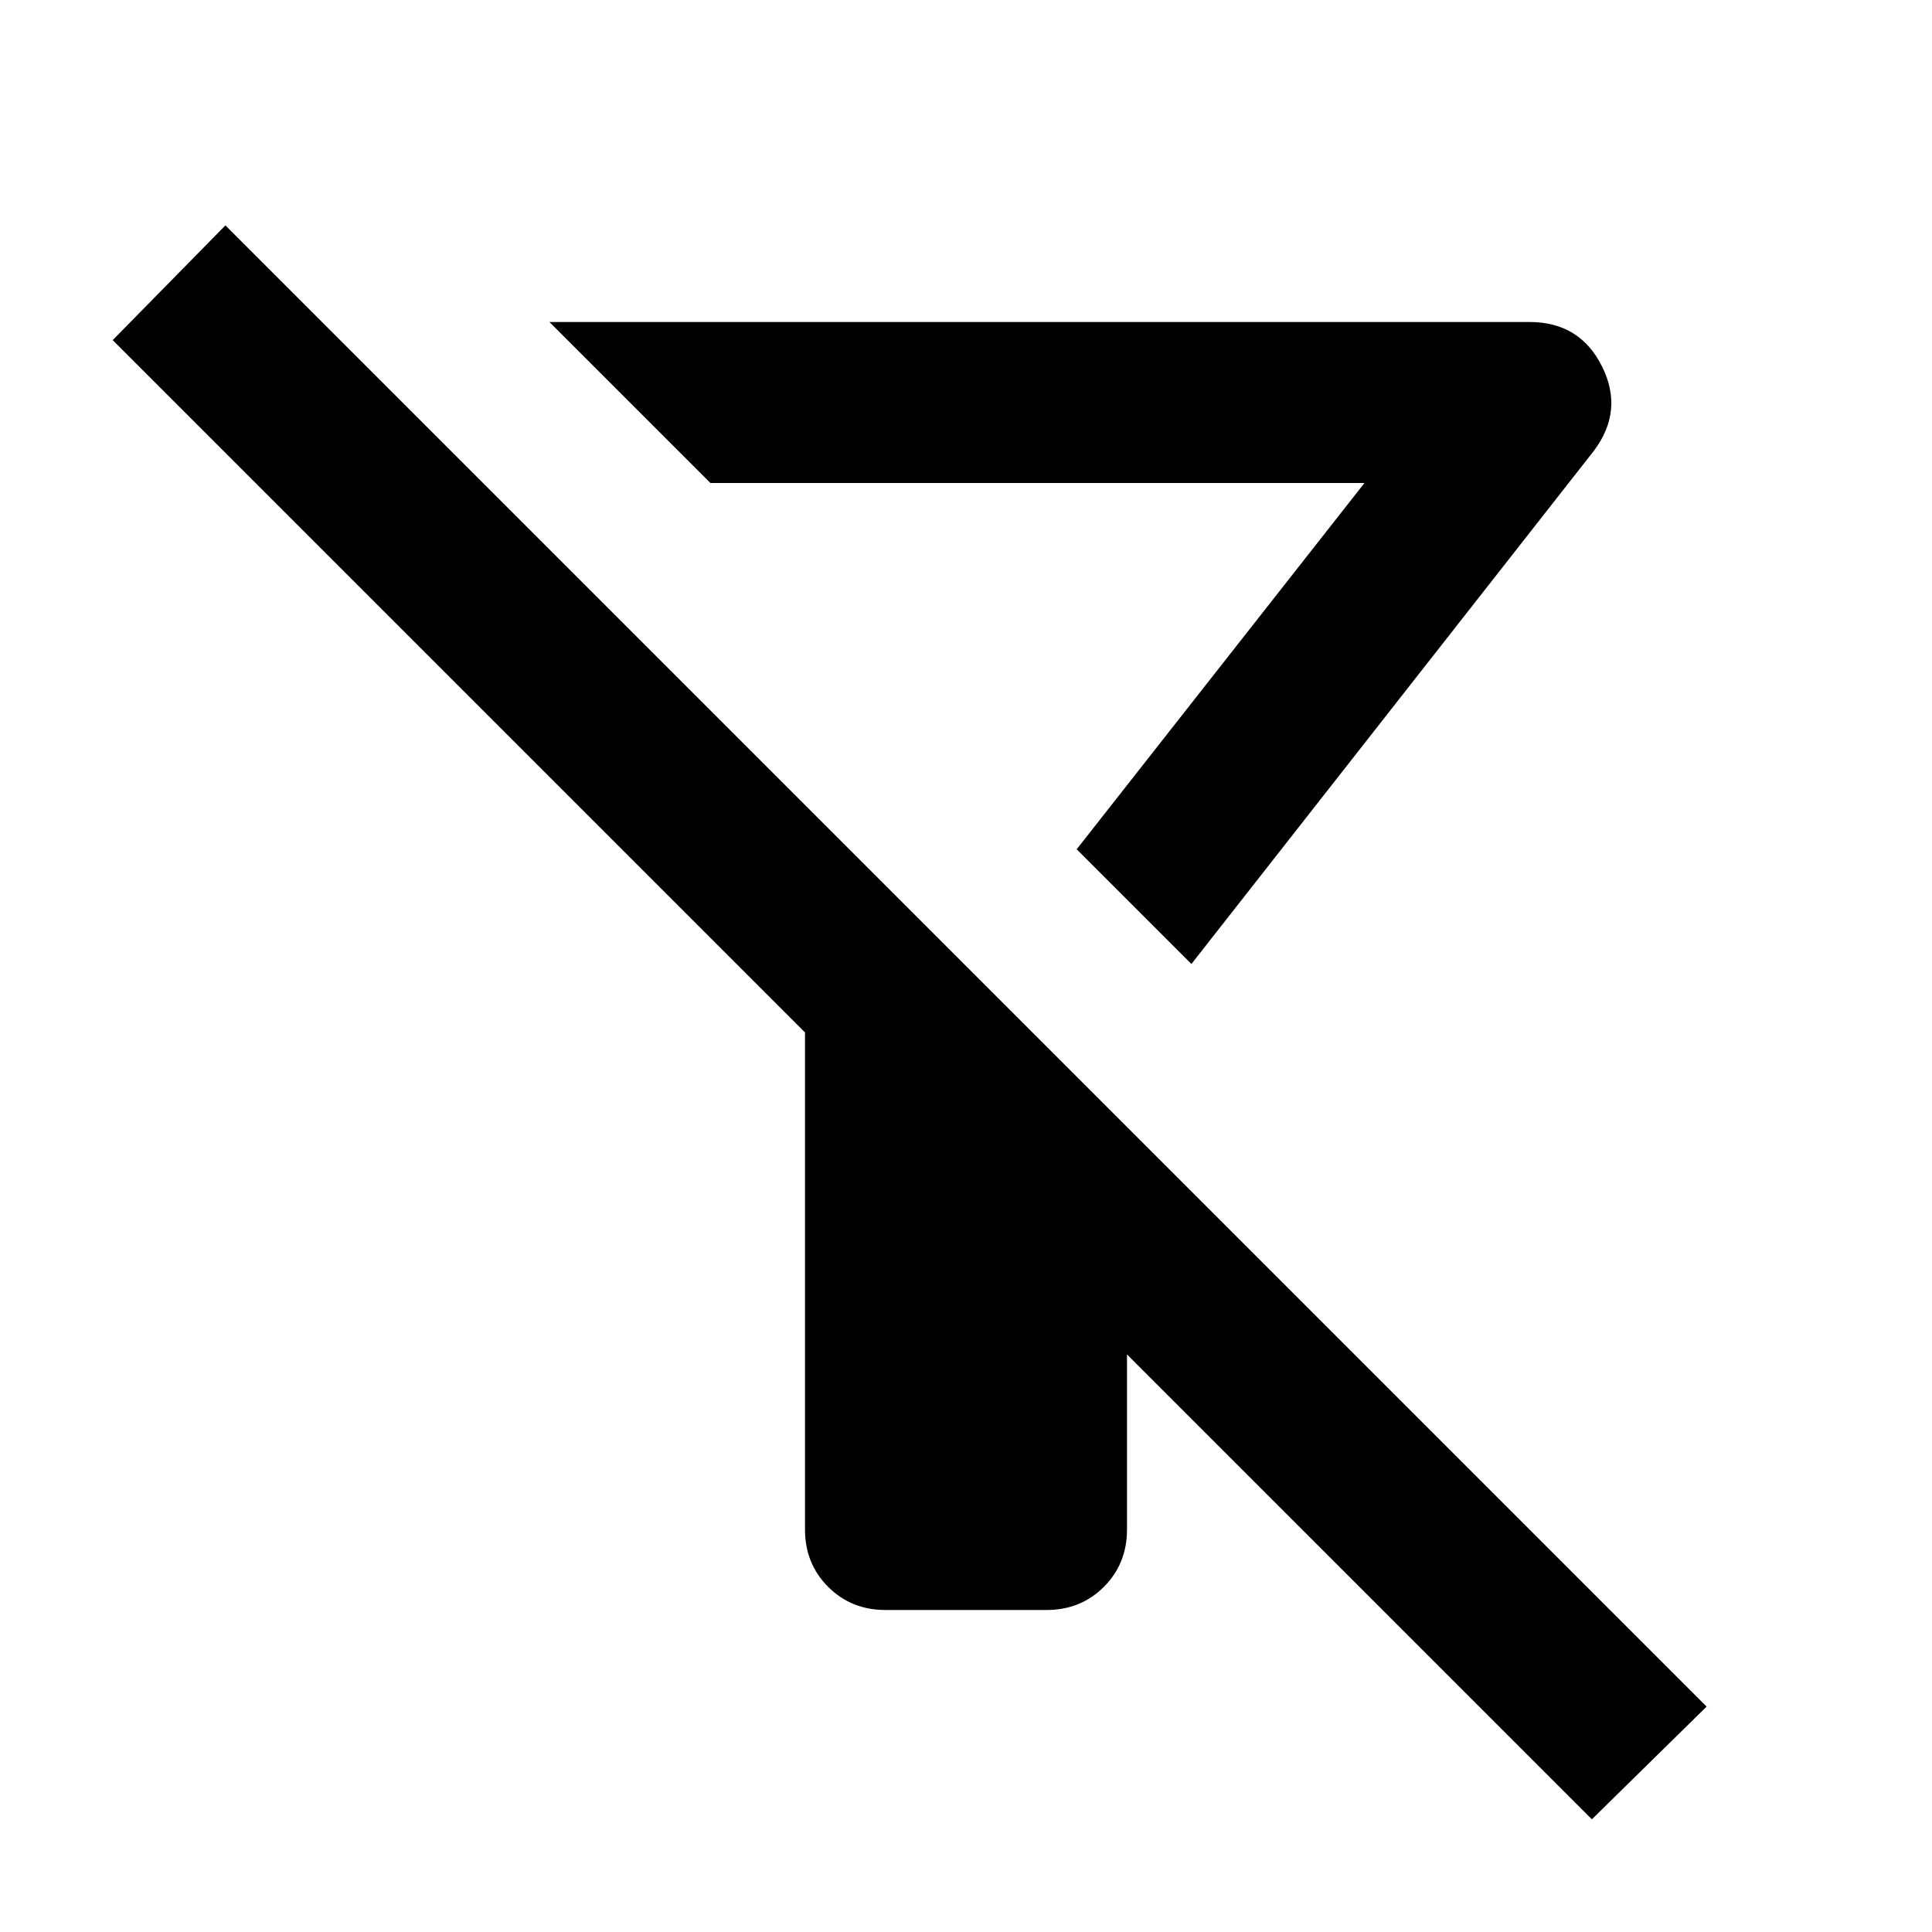
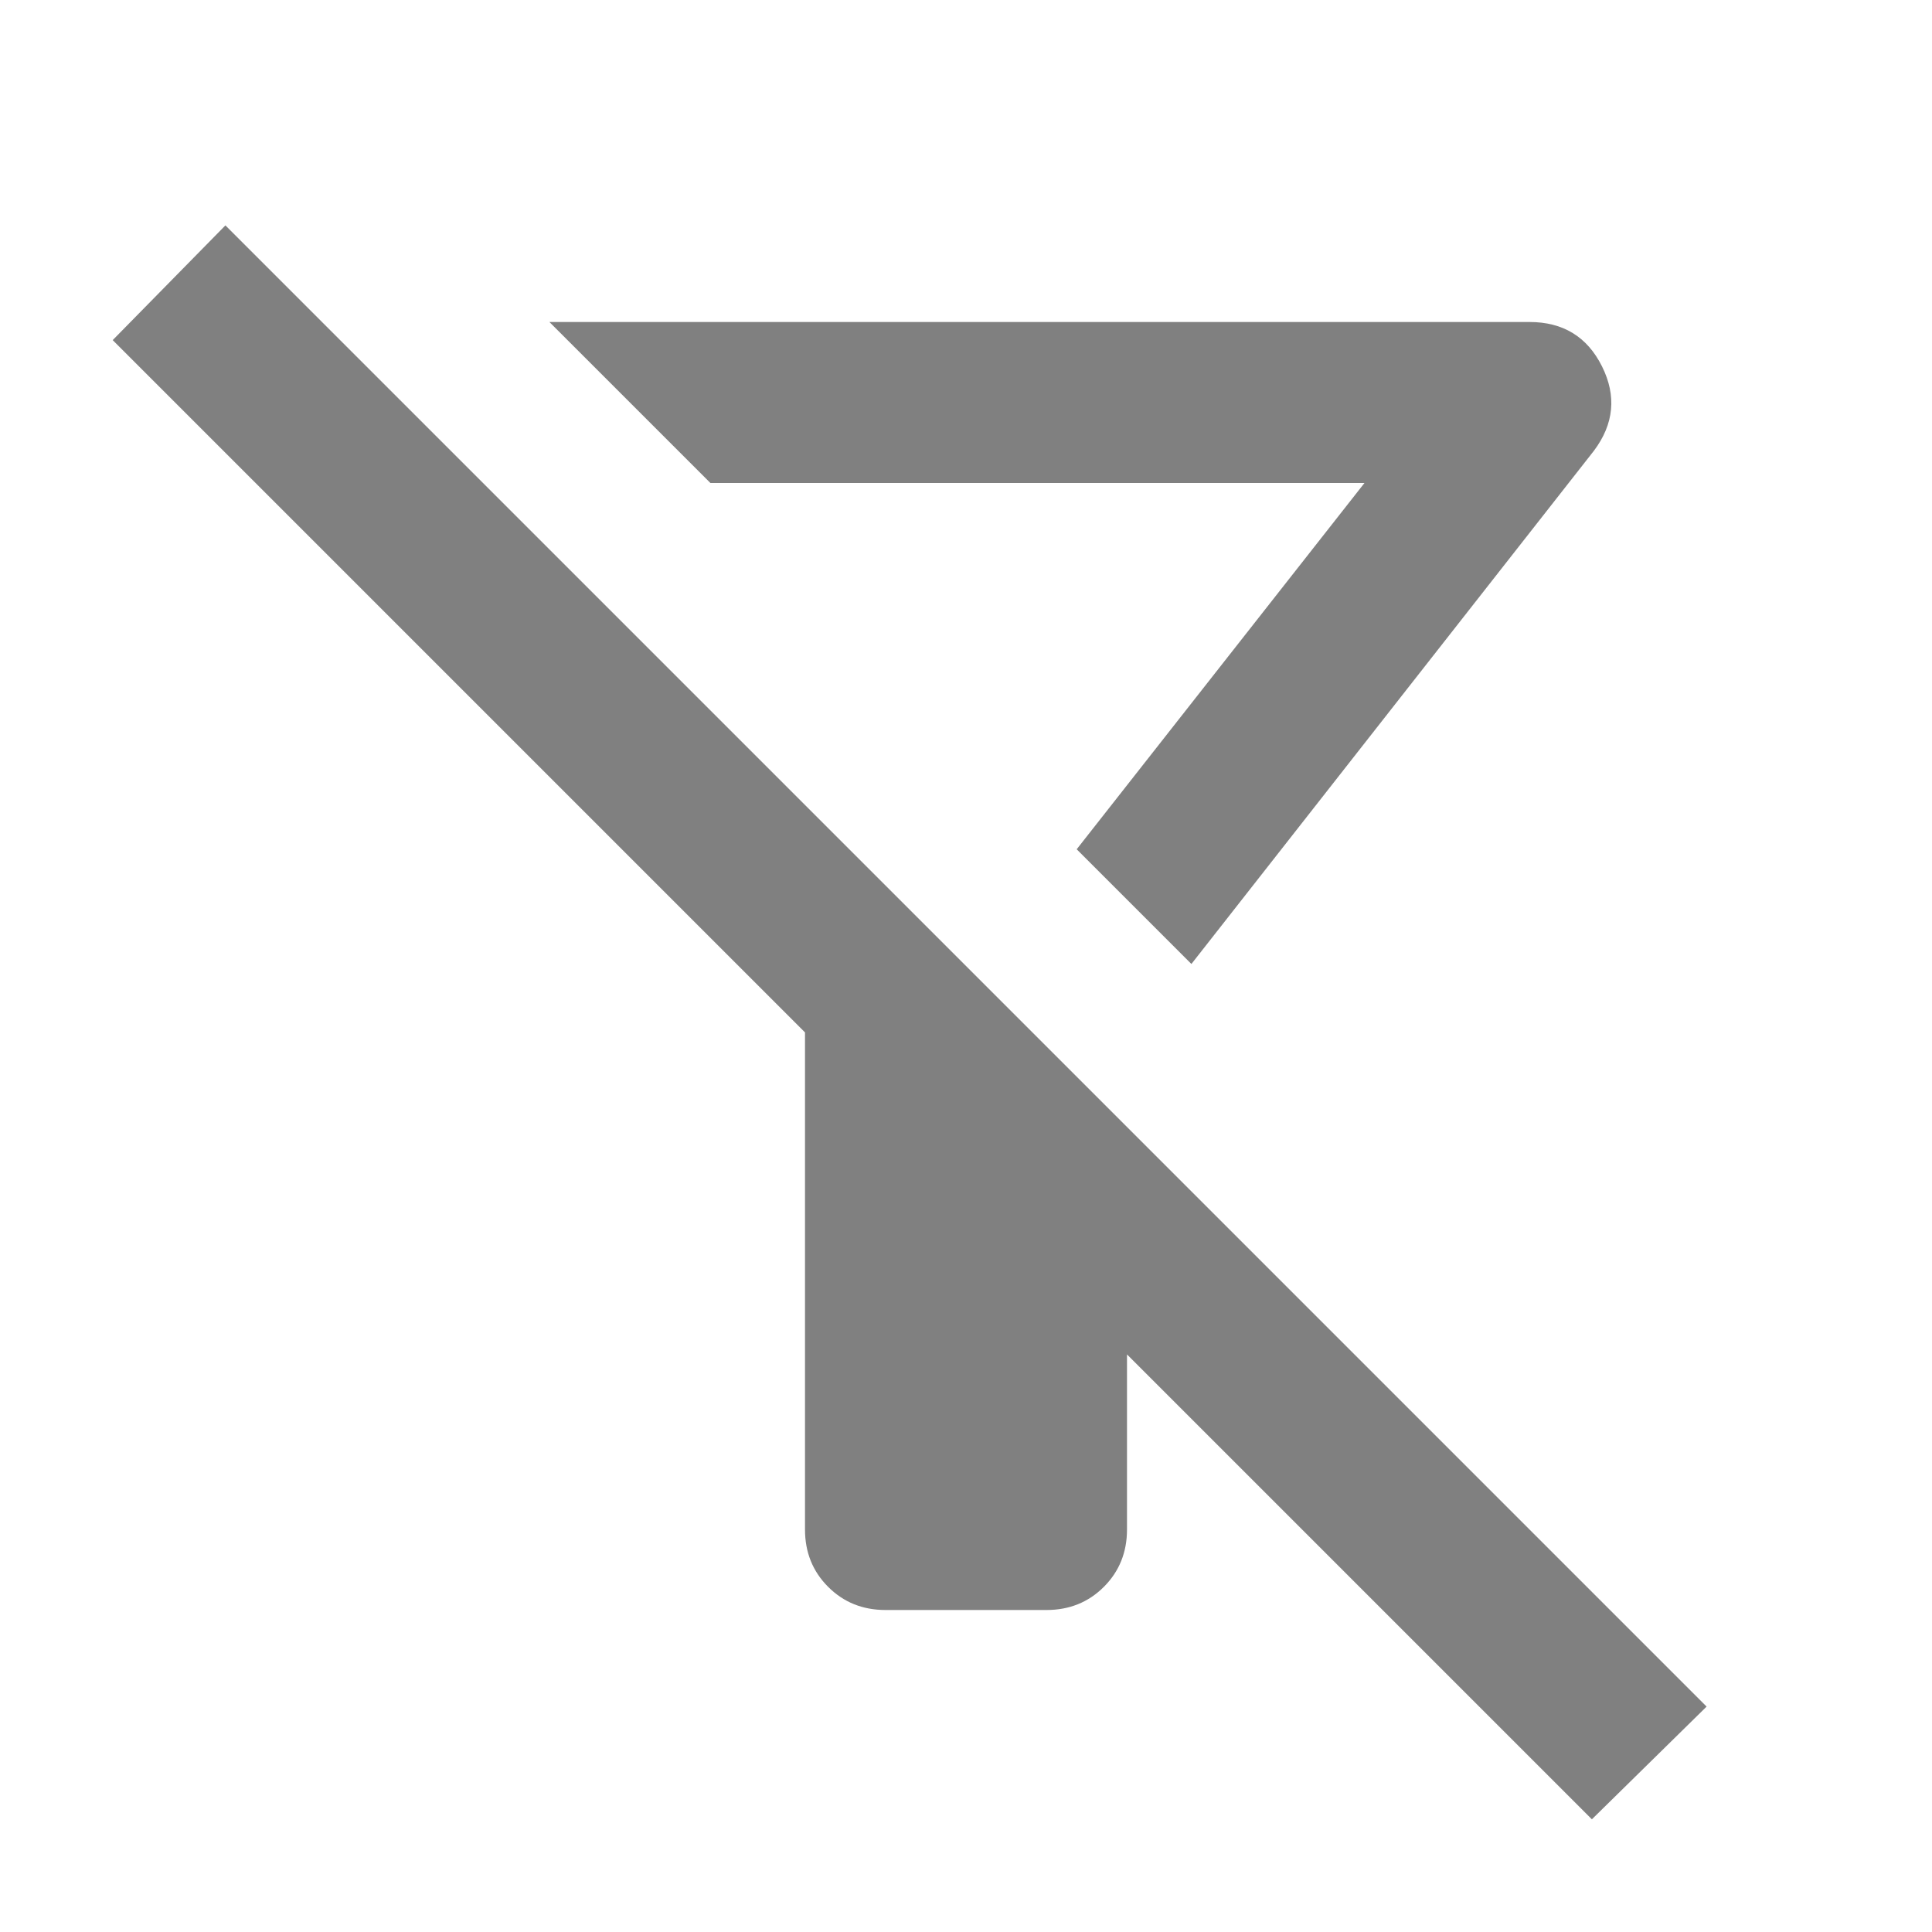
- <svg xmlns="http://www.w3.org/2000/svg" height="24px" viewBox="0 -960 960 960" width="24px" fill="#000000">
+ <svg xmlns="http://www.w3.org/2000/svg" height="24px" viewBox="0 -960 960 960" width="24px" fill="#808080">
  <path d="m592-481-57-57 143-182H353l-80-80h487q25 0 36 22t-4 42L592-481ZM791-56 560-287v87q0 17-11.5 28.5T520-160h-80q-17 0-28.5-11.5T400-200v-247L56-791l56-57 736 736-57 56ZM535-538Z" />
</svg>
